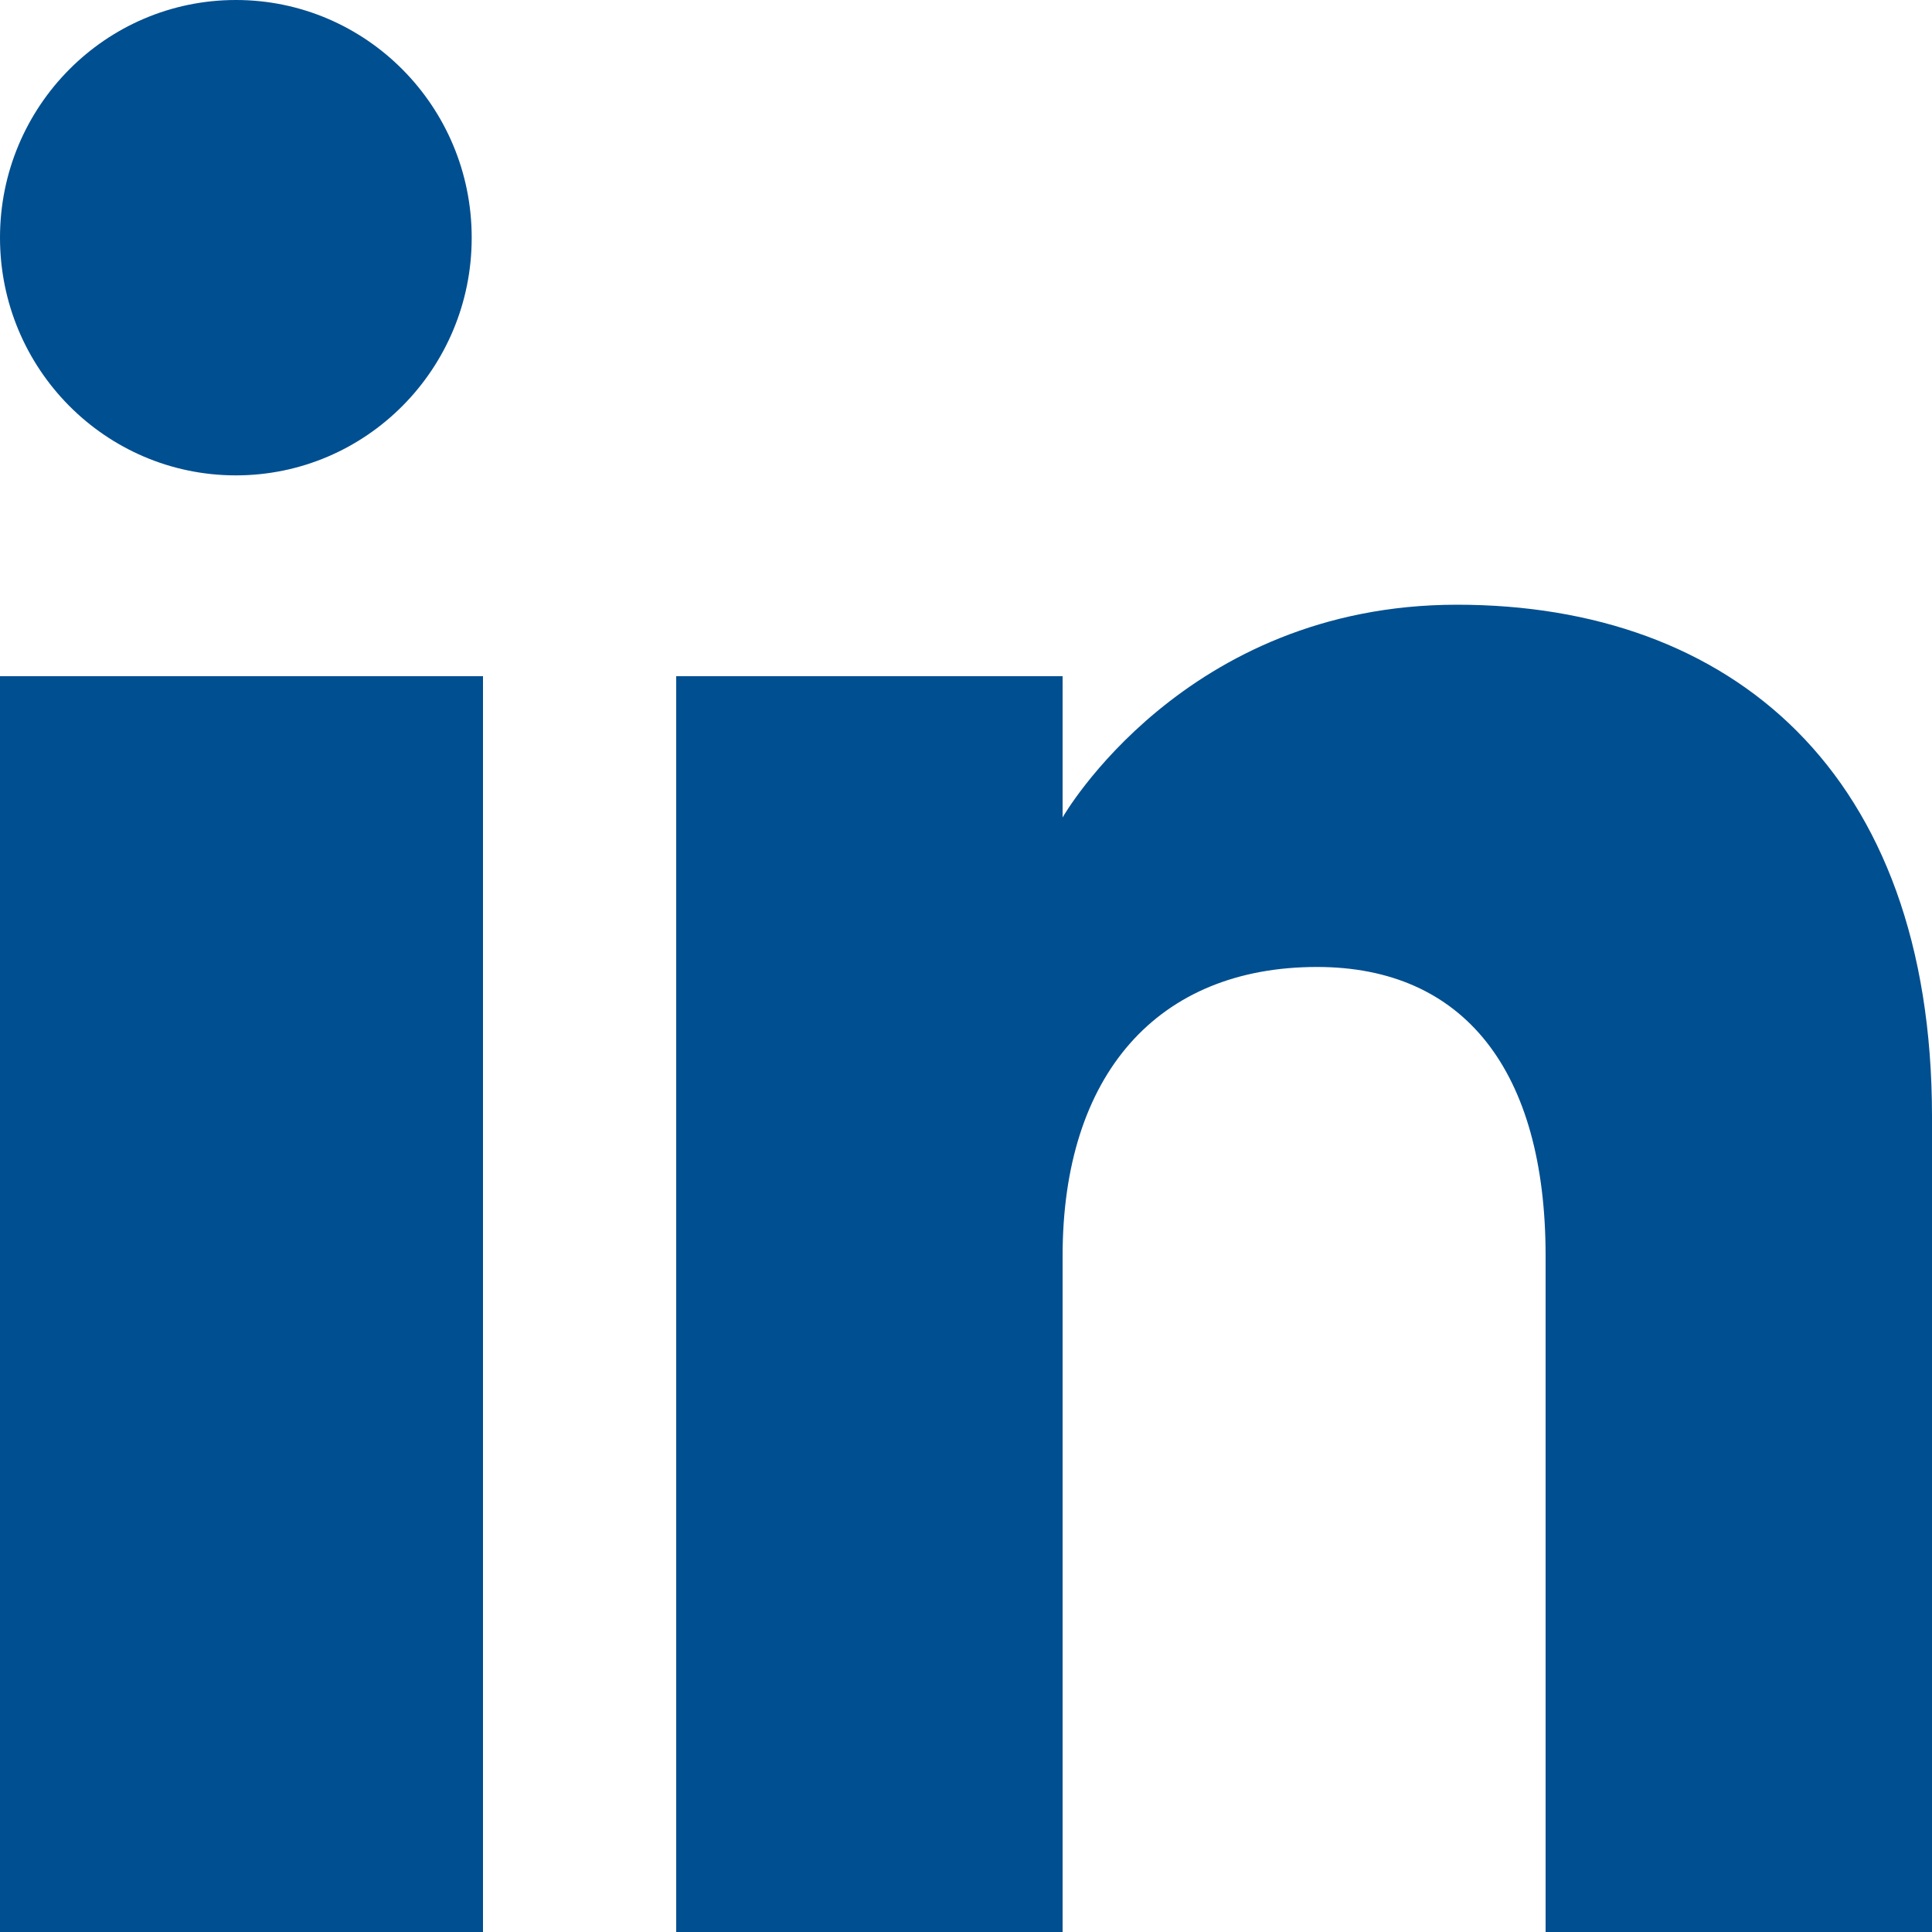
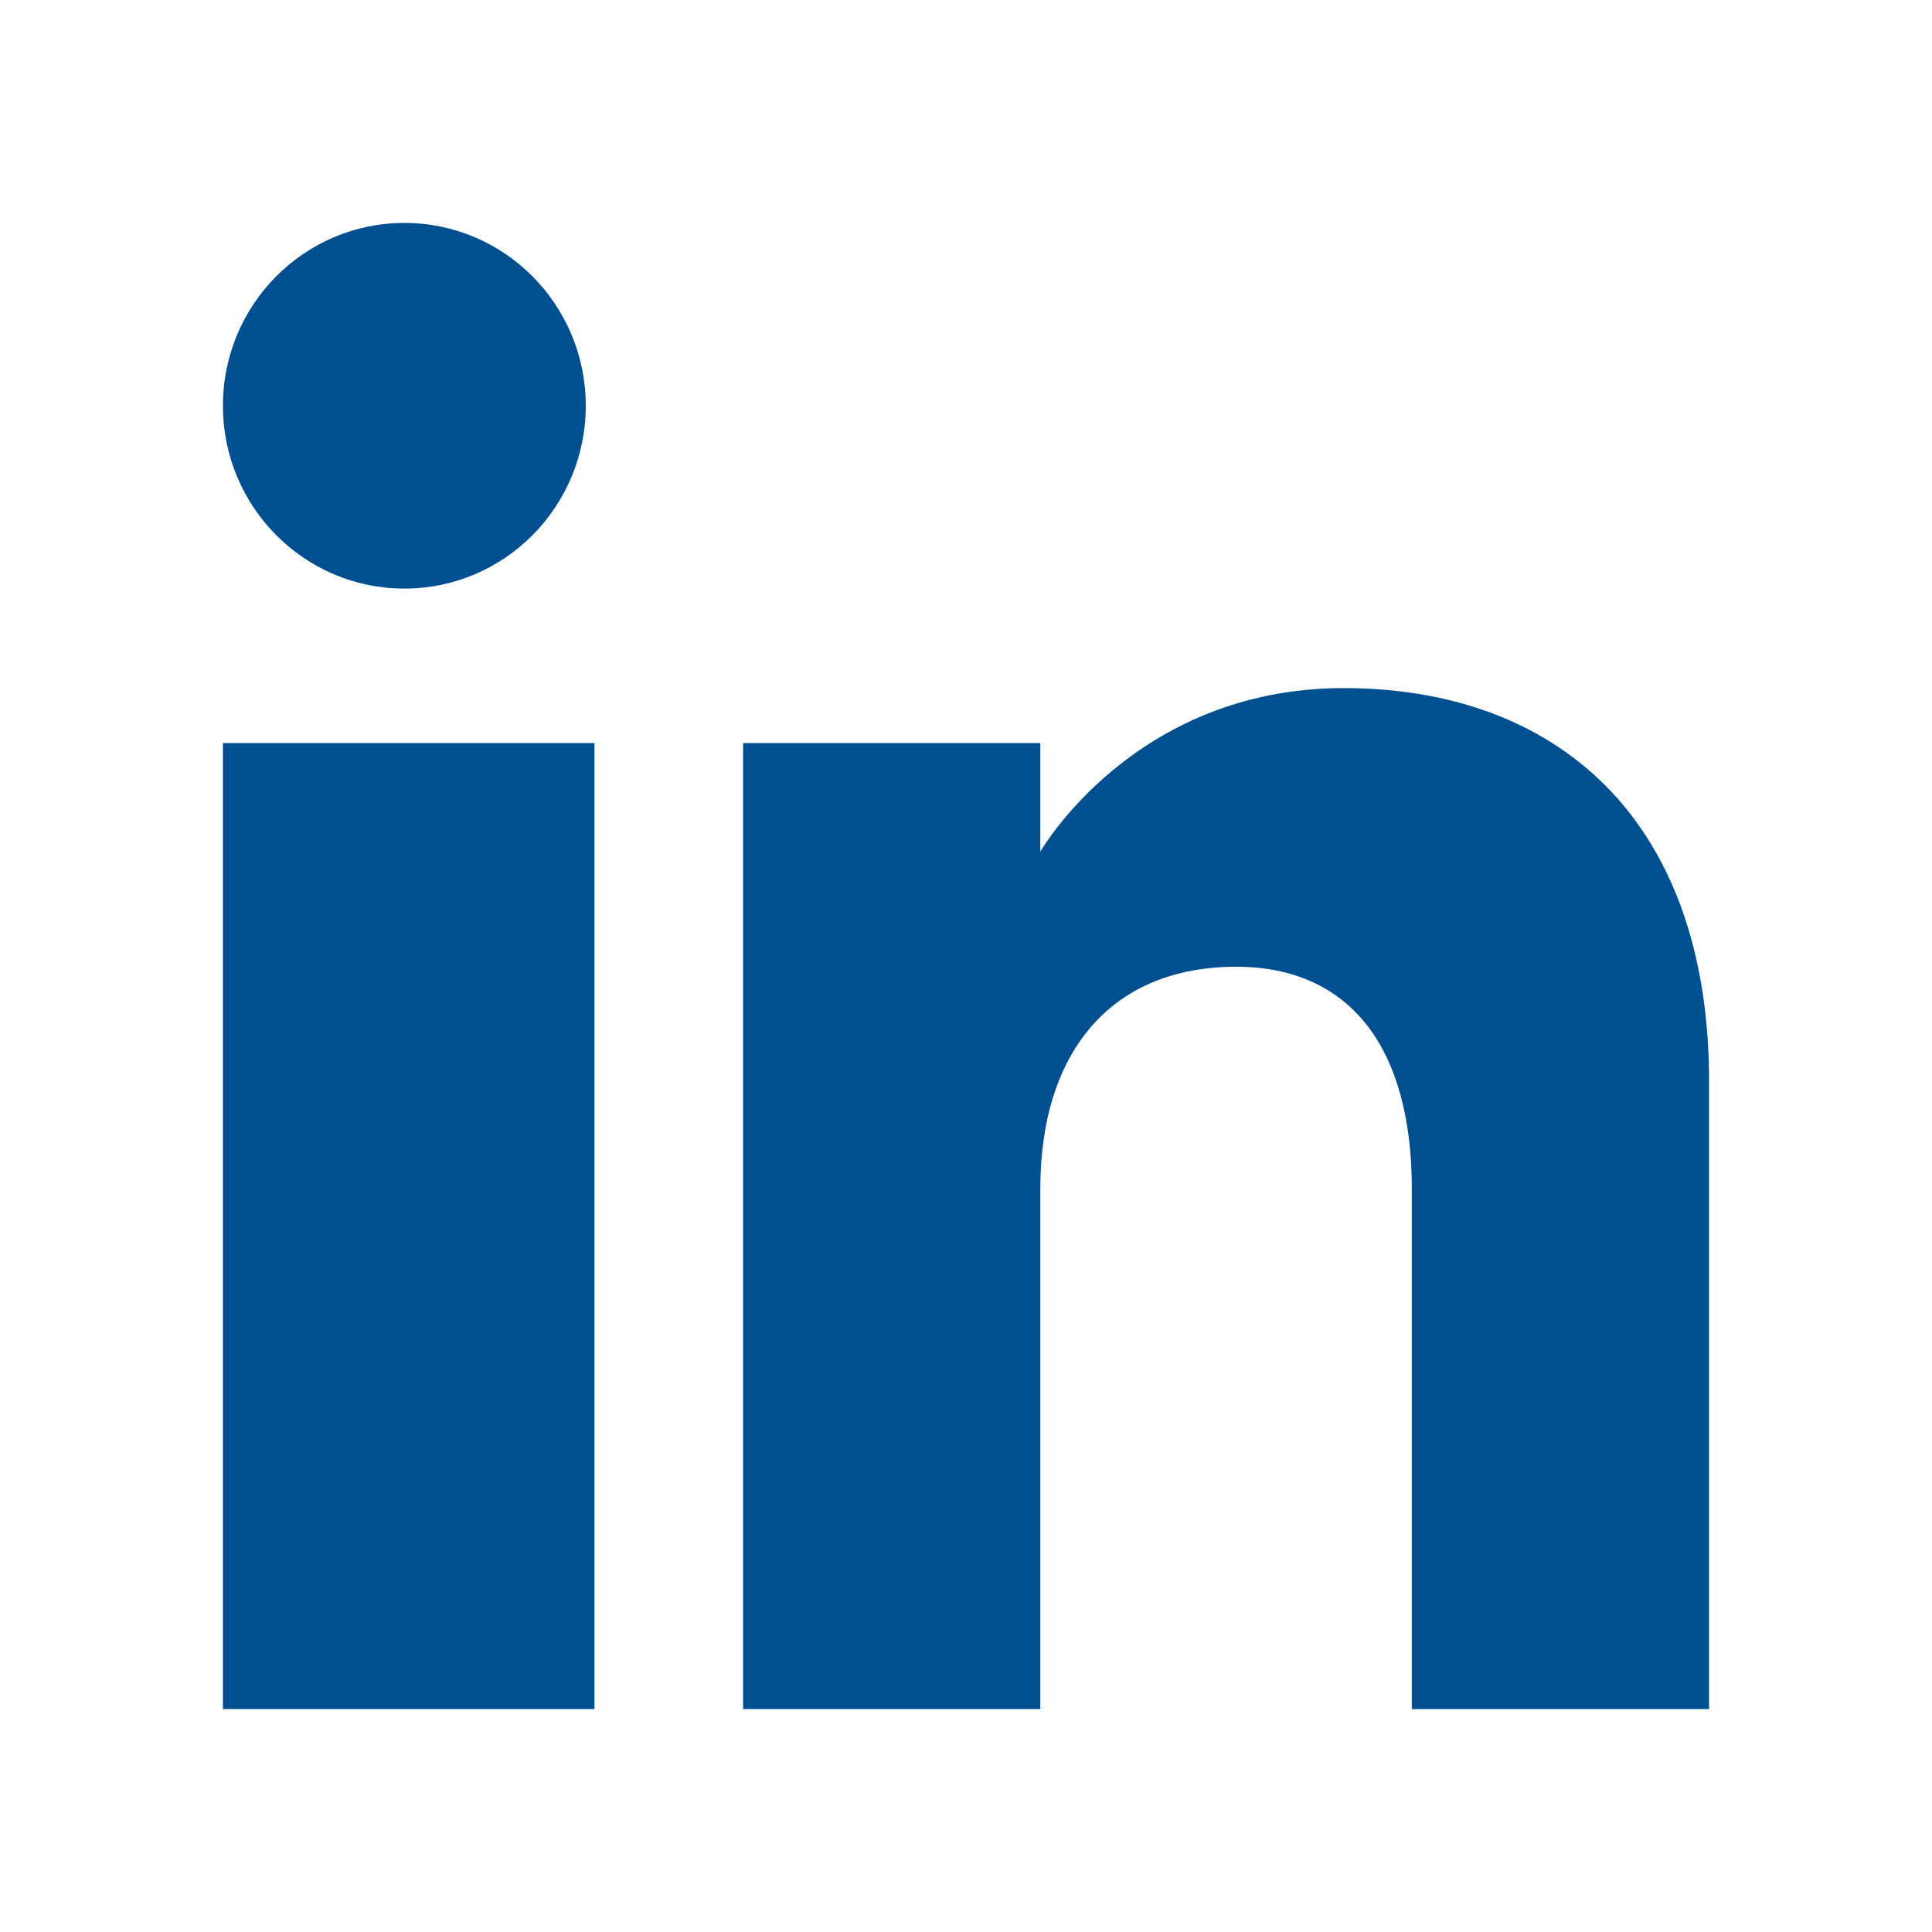
- <svg xmlns="http://www.w3.org/2000/svg" width="64px" height="64px" viewBox="0 0 20 20" version="1.1" fill="#004F90">
+ <svg xmlns="http://www.w3.org/2000/svg" width="64px" height="64px" viewBox="-3 -3 26.00 26.00" version="1.1" fill="#004F90">
  <g id="SVGRepo_bgCarrier" stroke-width="0" />
  <g id="SVGRepo_tracerCarrier" stroke-linecap="round" stroke-linejoin="round" />
  <g id="SVGRepo_iconCarrier">
    <defs> </defs>
    <g id="Page-1" stroke="none" stroke-width="1" fill="none" fill-rule="evenodd">
      <g id="Dribbble-Light-Preview" transform="translate(-180, -7479)" fill="#004F90">
        <g id="icons" transform="translate(56, 160)">
          <path d="M144,7339 L140,7339 L140,7332.001 C140,7330.081 139.153,7329.01 137.634,7329.01 C135.981,7329.01 135,7330.126 135,7332.001 L135,7339 L131,7339 L131,7326 L135,7326 L135,7327.462 C135,7327.462 136.255,7325.26 139.083,7325.26 C141.912,7325.26 144,7326.986 144,7330.558 L144,7339 L144,7339 Z M126.442,7323.921 C125.093,7323.921 124,7322.819 124,7321.46 C124,7320.102 125.093,7319 126.442,7319 C127.79,7319 128.883,7320.102 128.883,7321.46 C128.884,7322.819 127.79,7323.921 126.442,7323.921 L126.442,7323.921 Z M124,7339 L129,7339 L129,7326 L124,7326 L124,7339 Z" id="linkedin-[#161]"> </path>
        </g>
      </g>
    </g>
  </g>
</svg>
